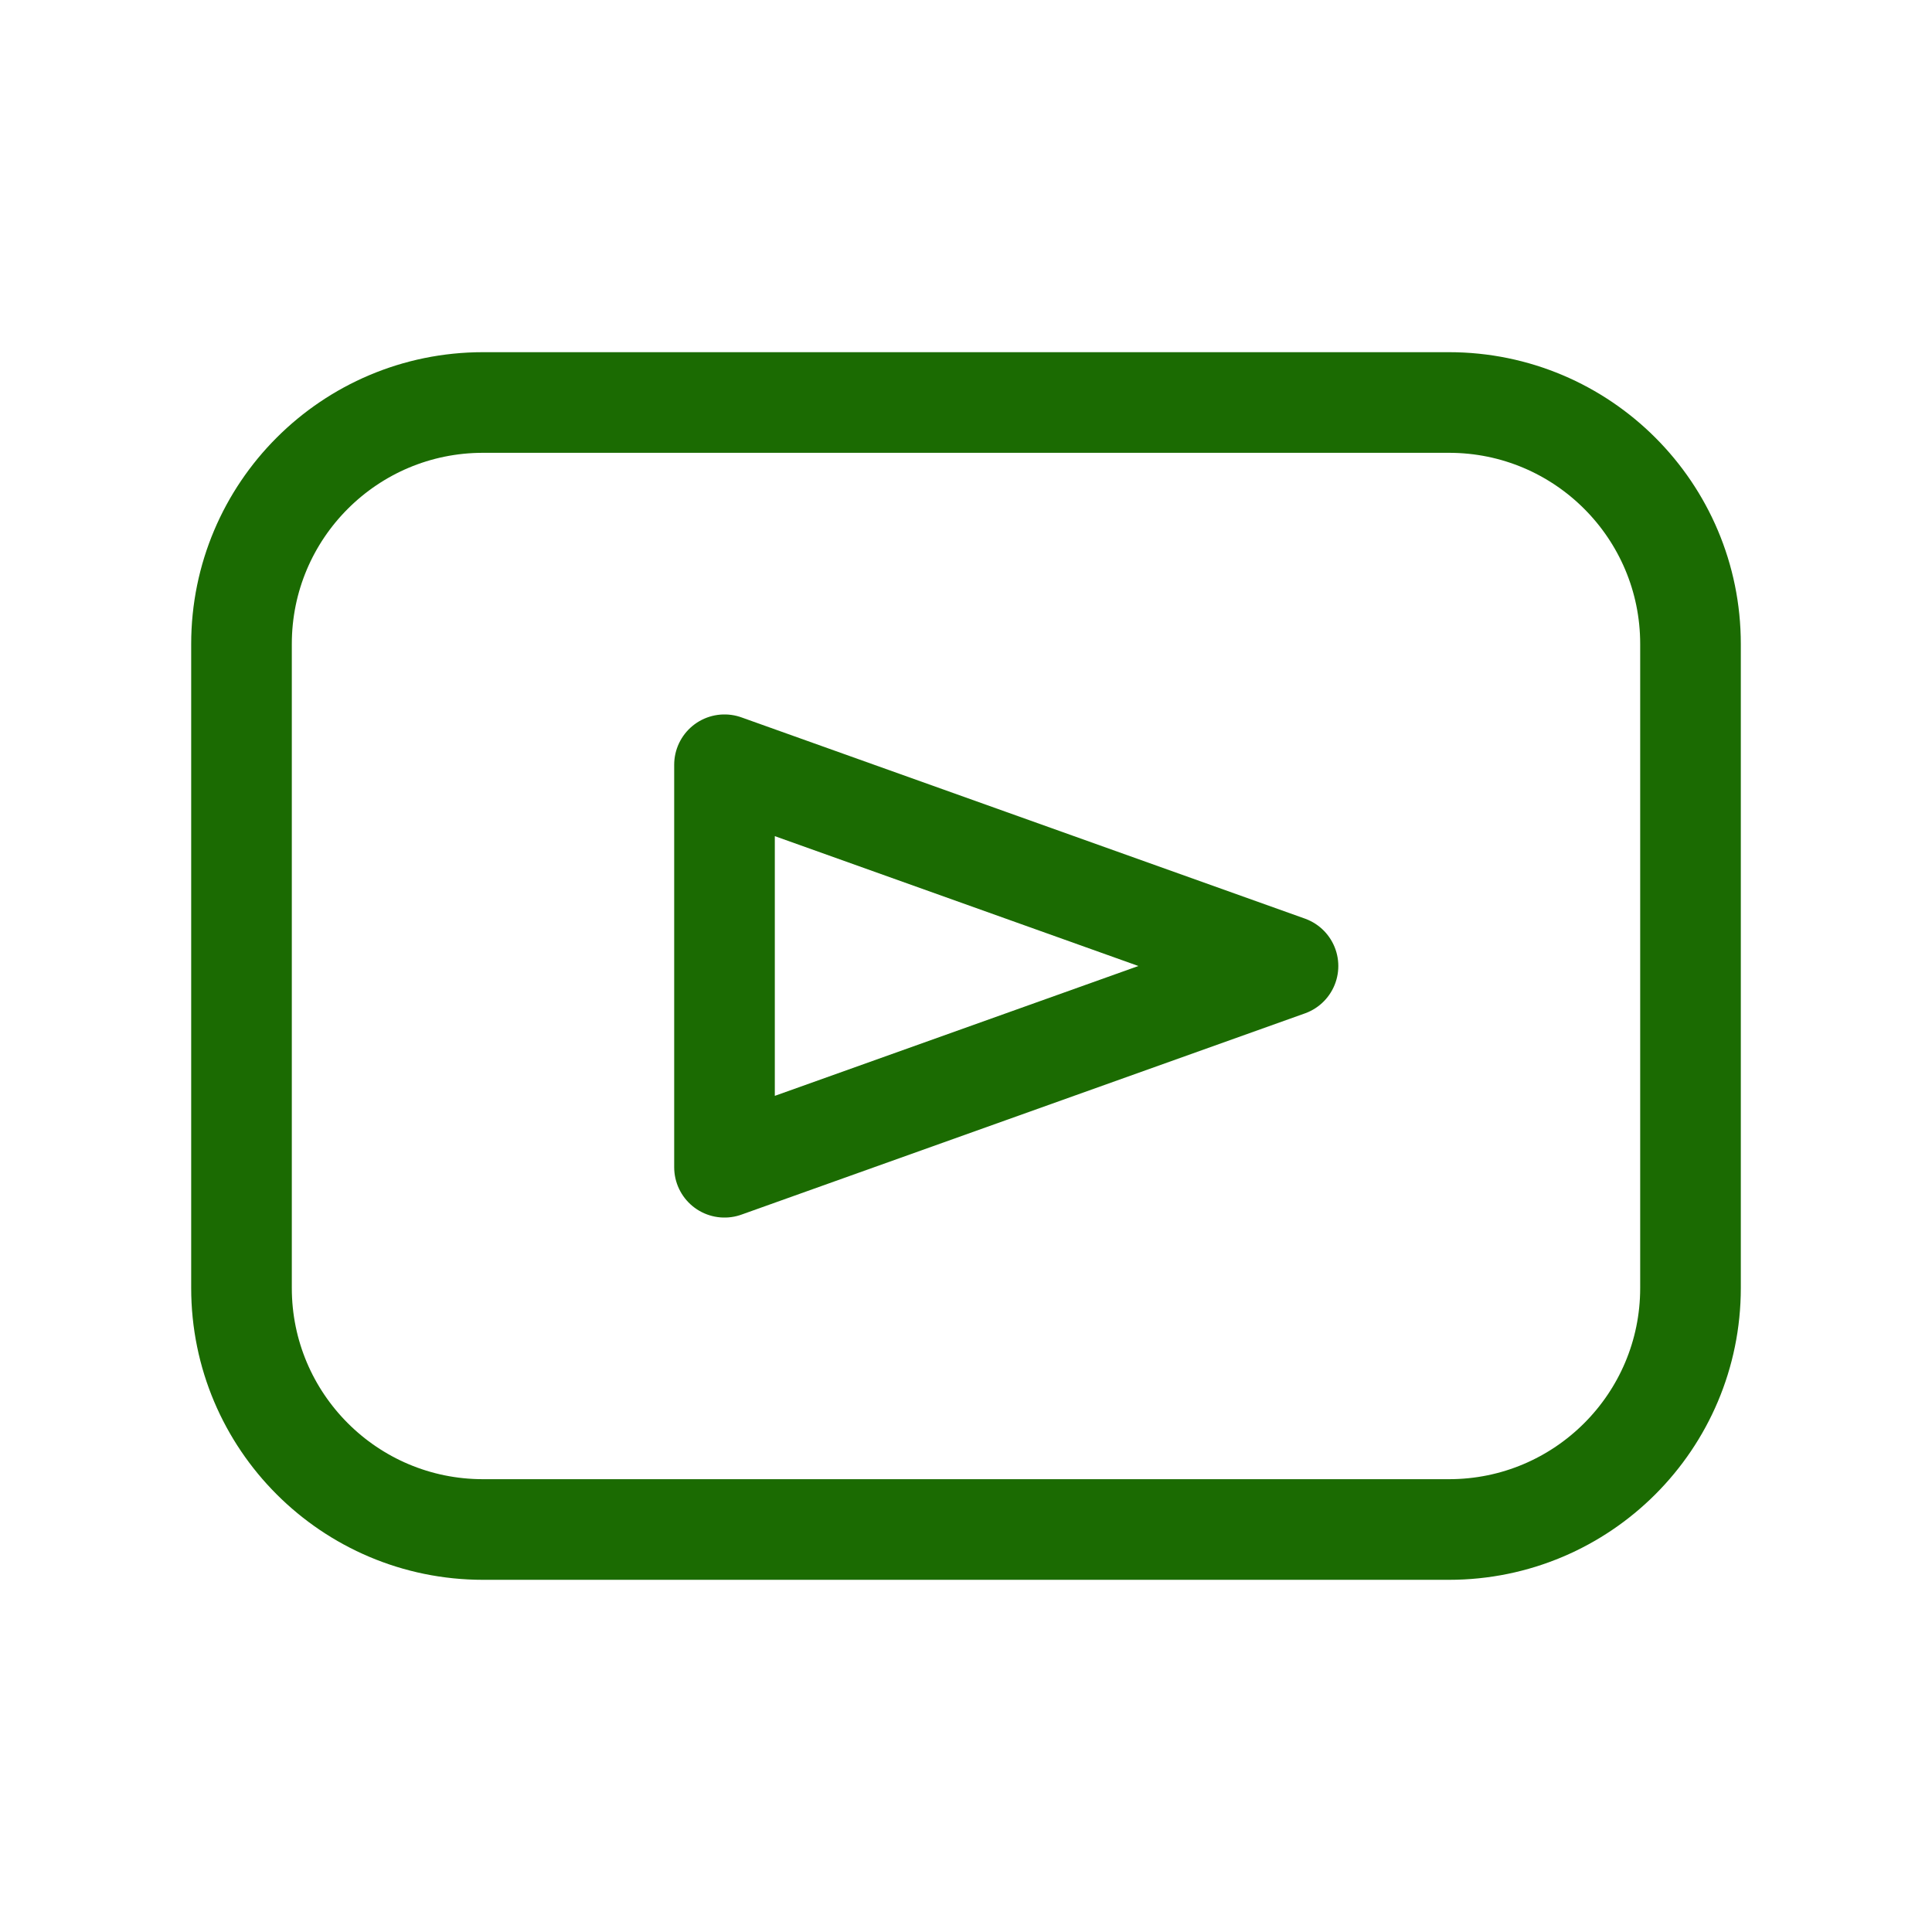
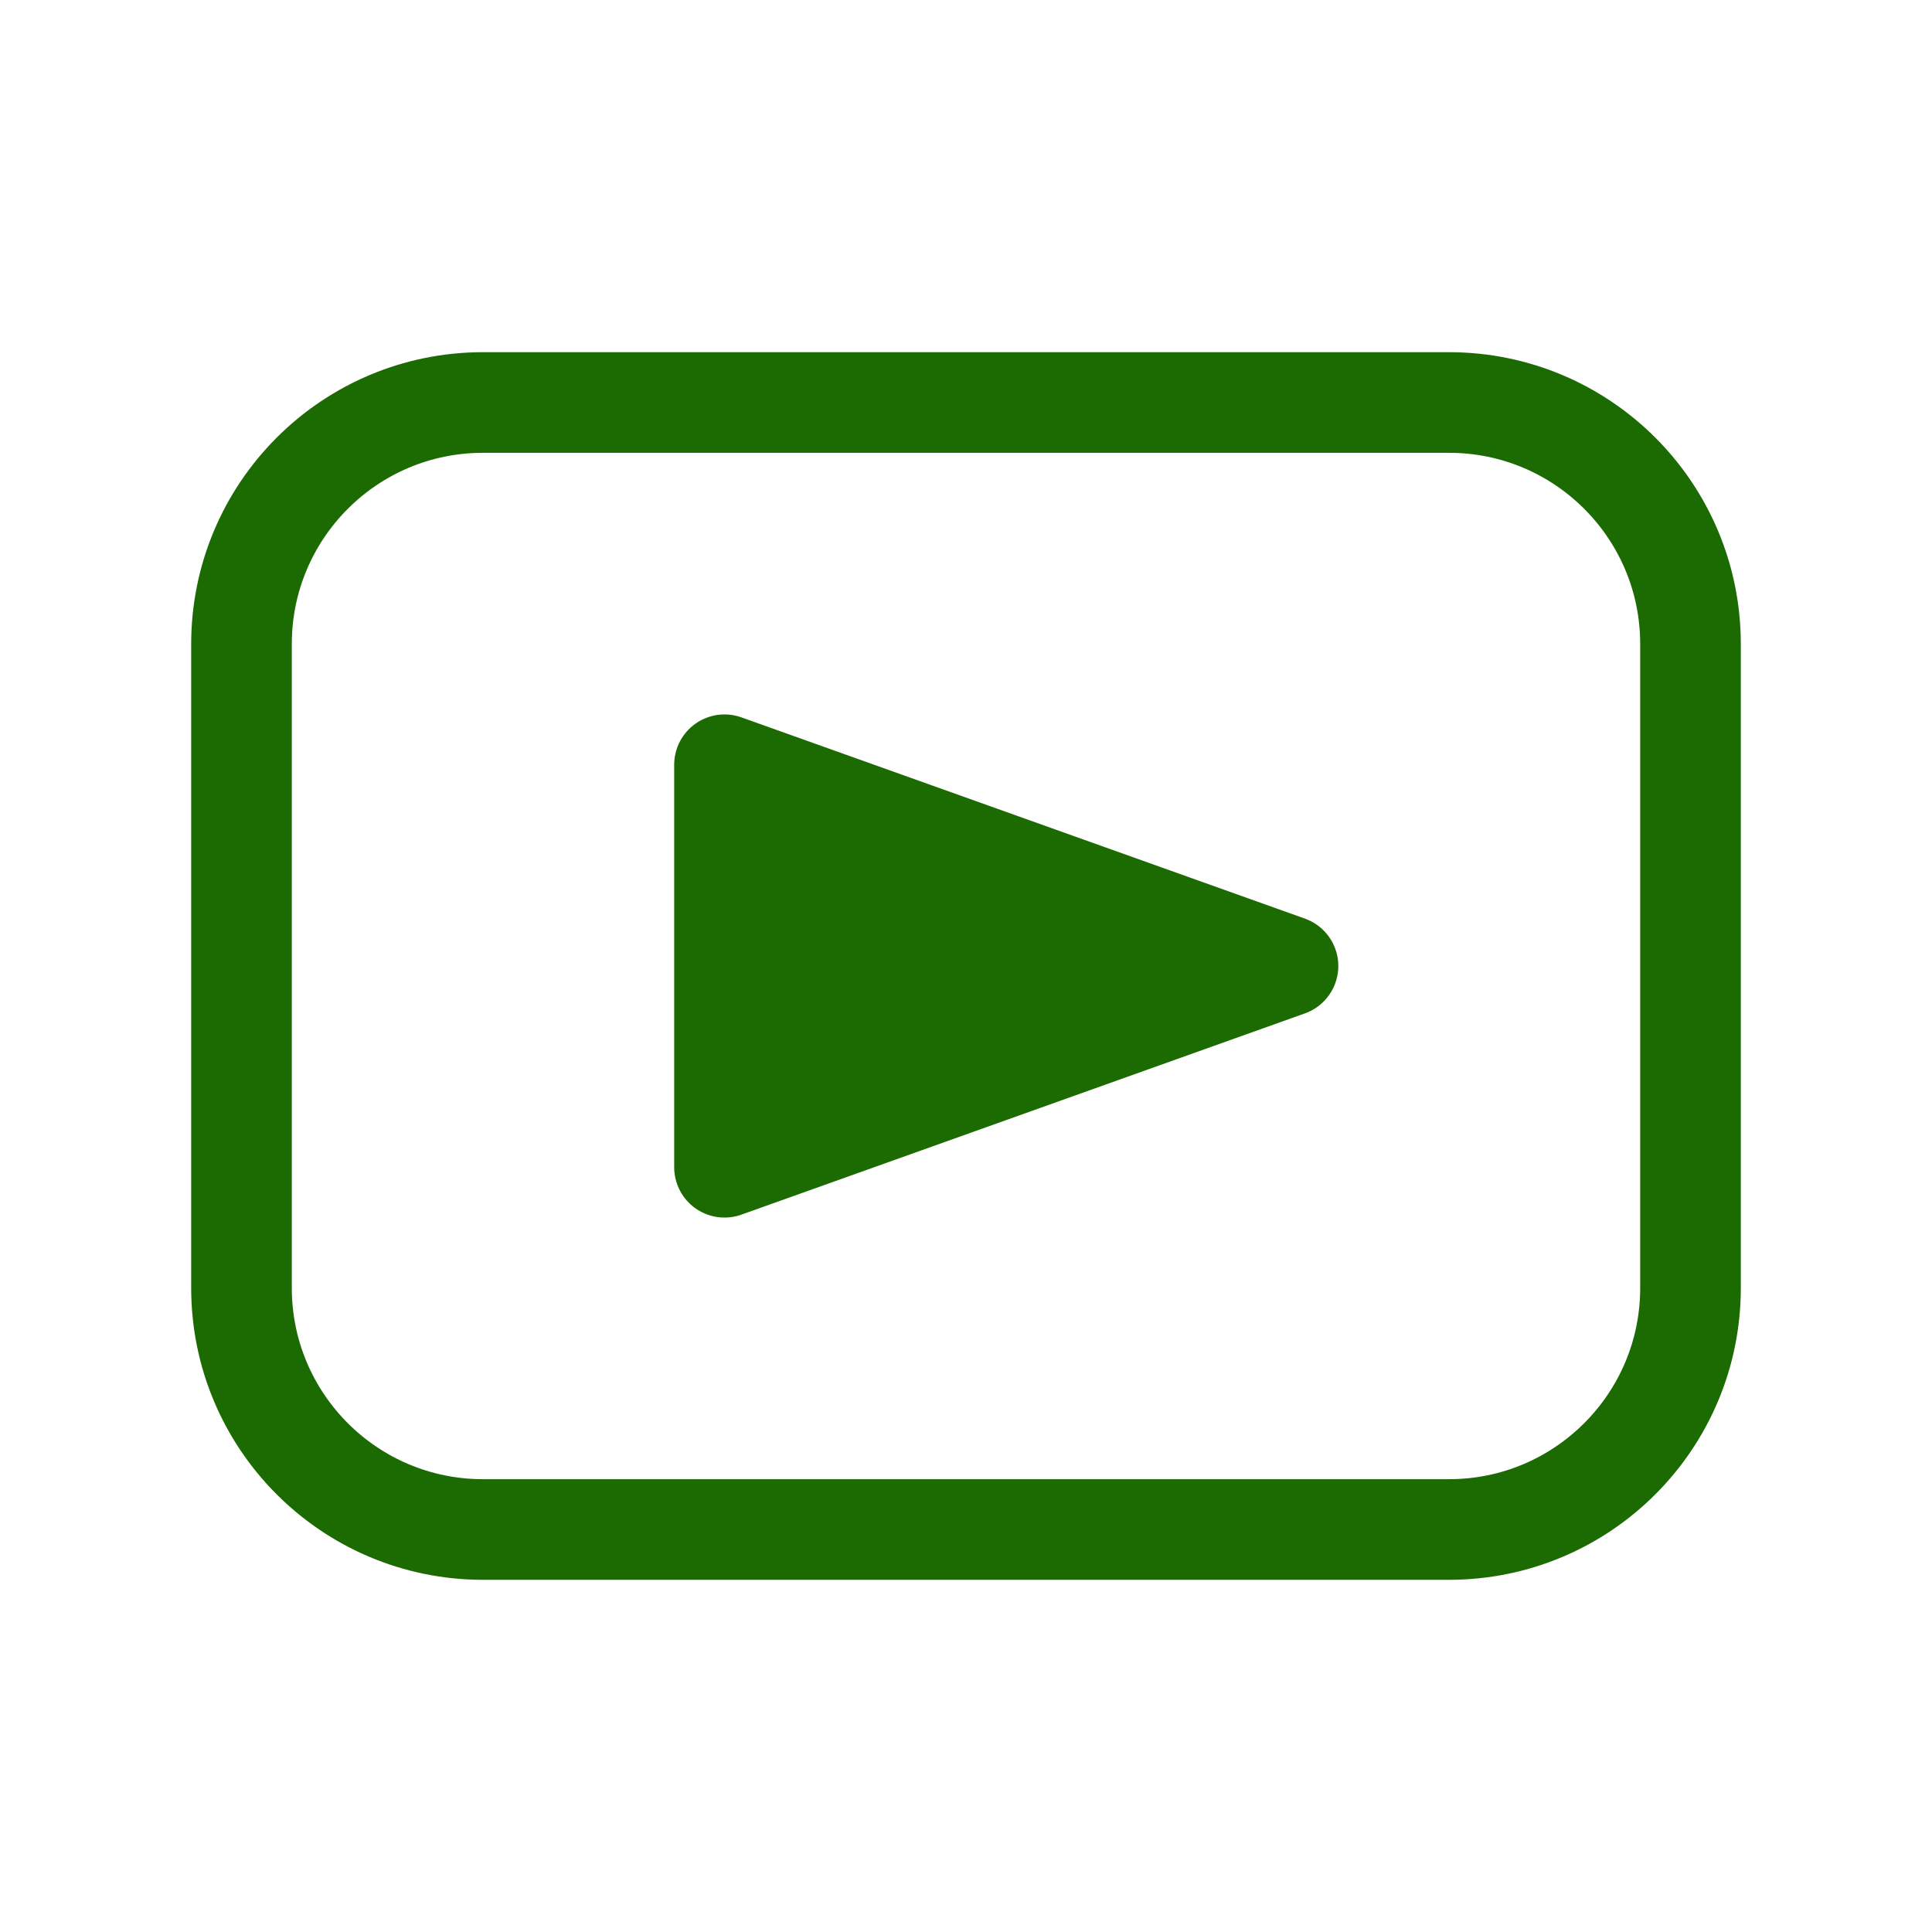
<svg xmlns="http://www.w3.org/2000/svg" width="24" height="24" viewBox="0 0 48 48" fill="none">
  <rect x="6" y="10" width="36" height="28" rx="6" stroke="#1b6b02" stroke-width="2.5" stroke-linecap="round" stroke-linejoin="round" />
-   <polygon points="18,19 18,29 32,24" stroke="#1b6b02" stroke-width="2.5" stroke-linecap="round" stroke-linejoin="round" fill="none" />
+   <polygon points="18,19 18,29 32,24" stroke="#1b6b02" stroke-width="2.5" stroke-linecap="round" stroke-linejoin="round" fill="#1b6b02" />
</svg>
